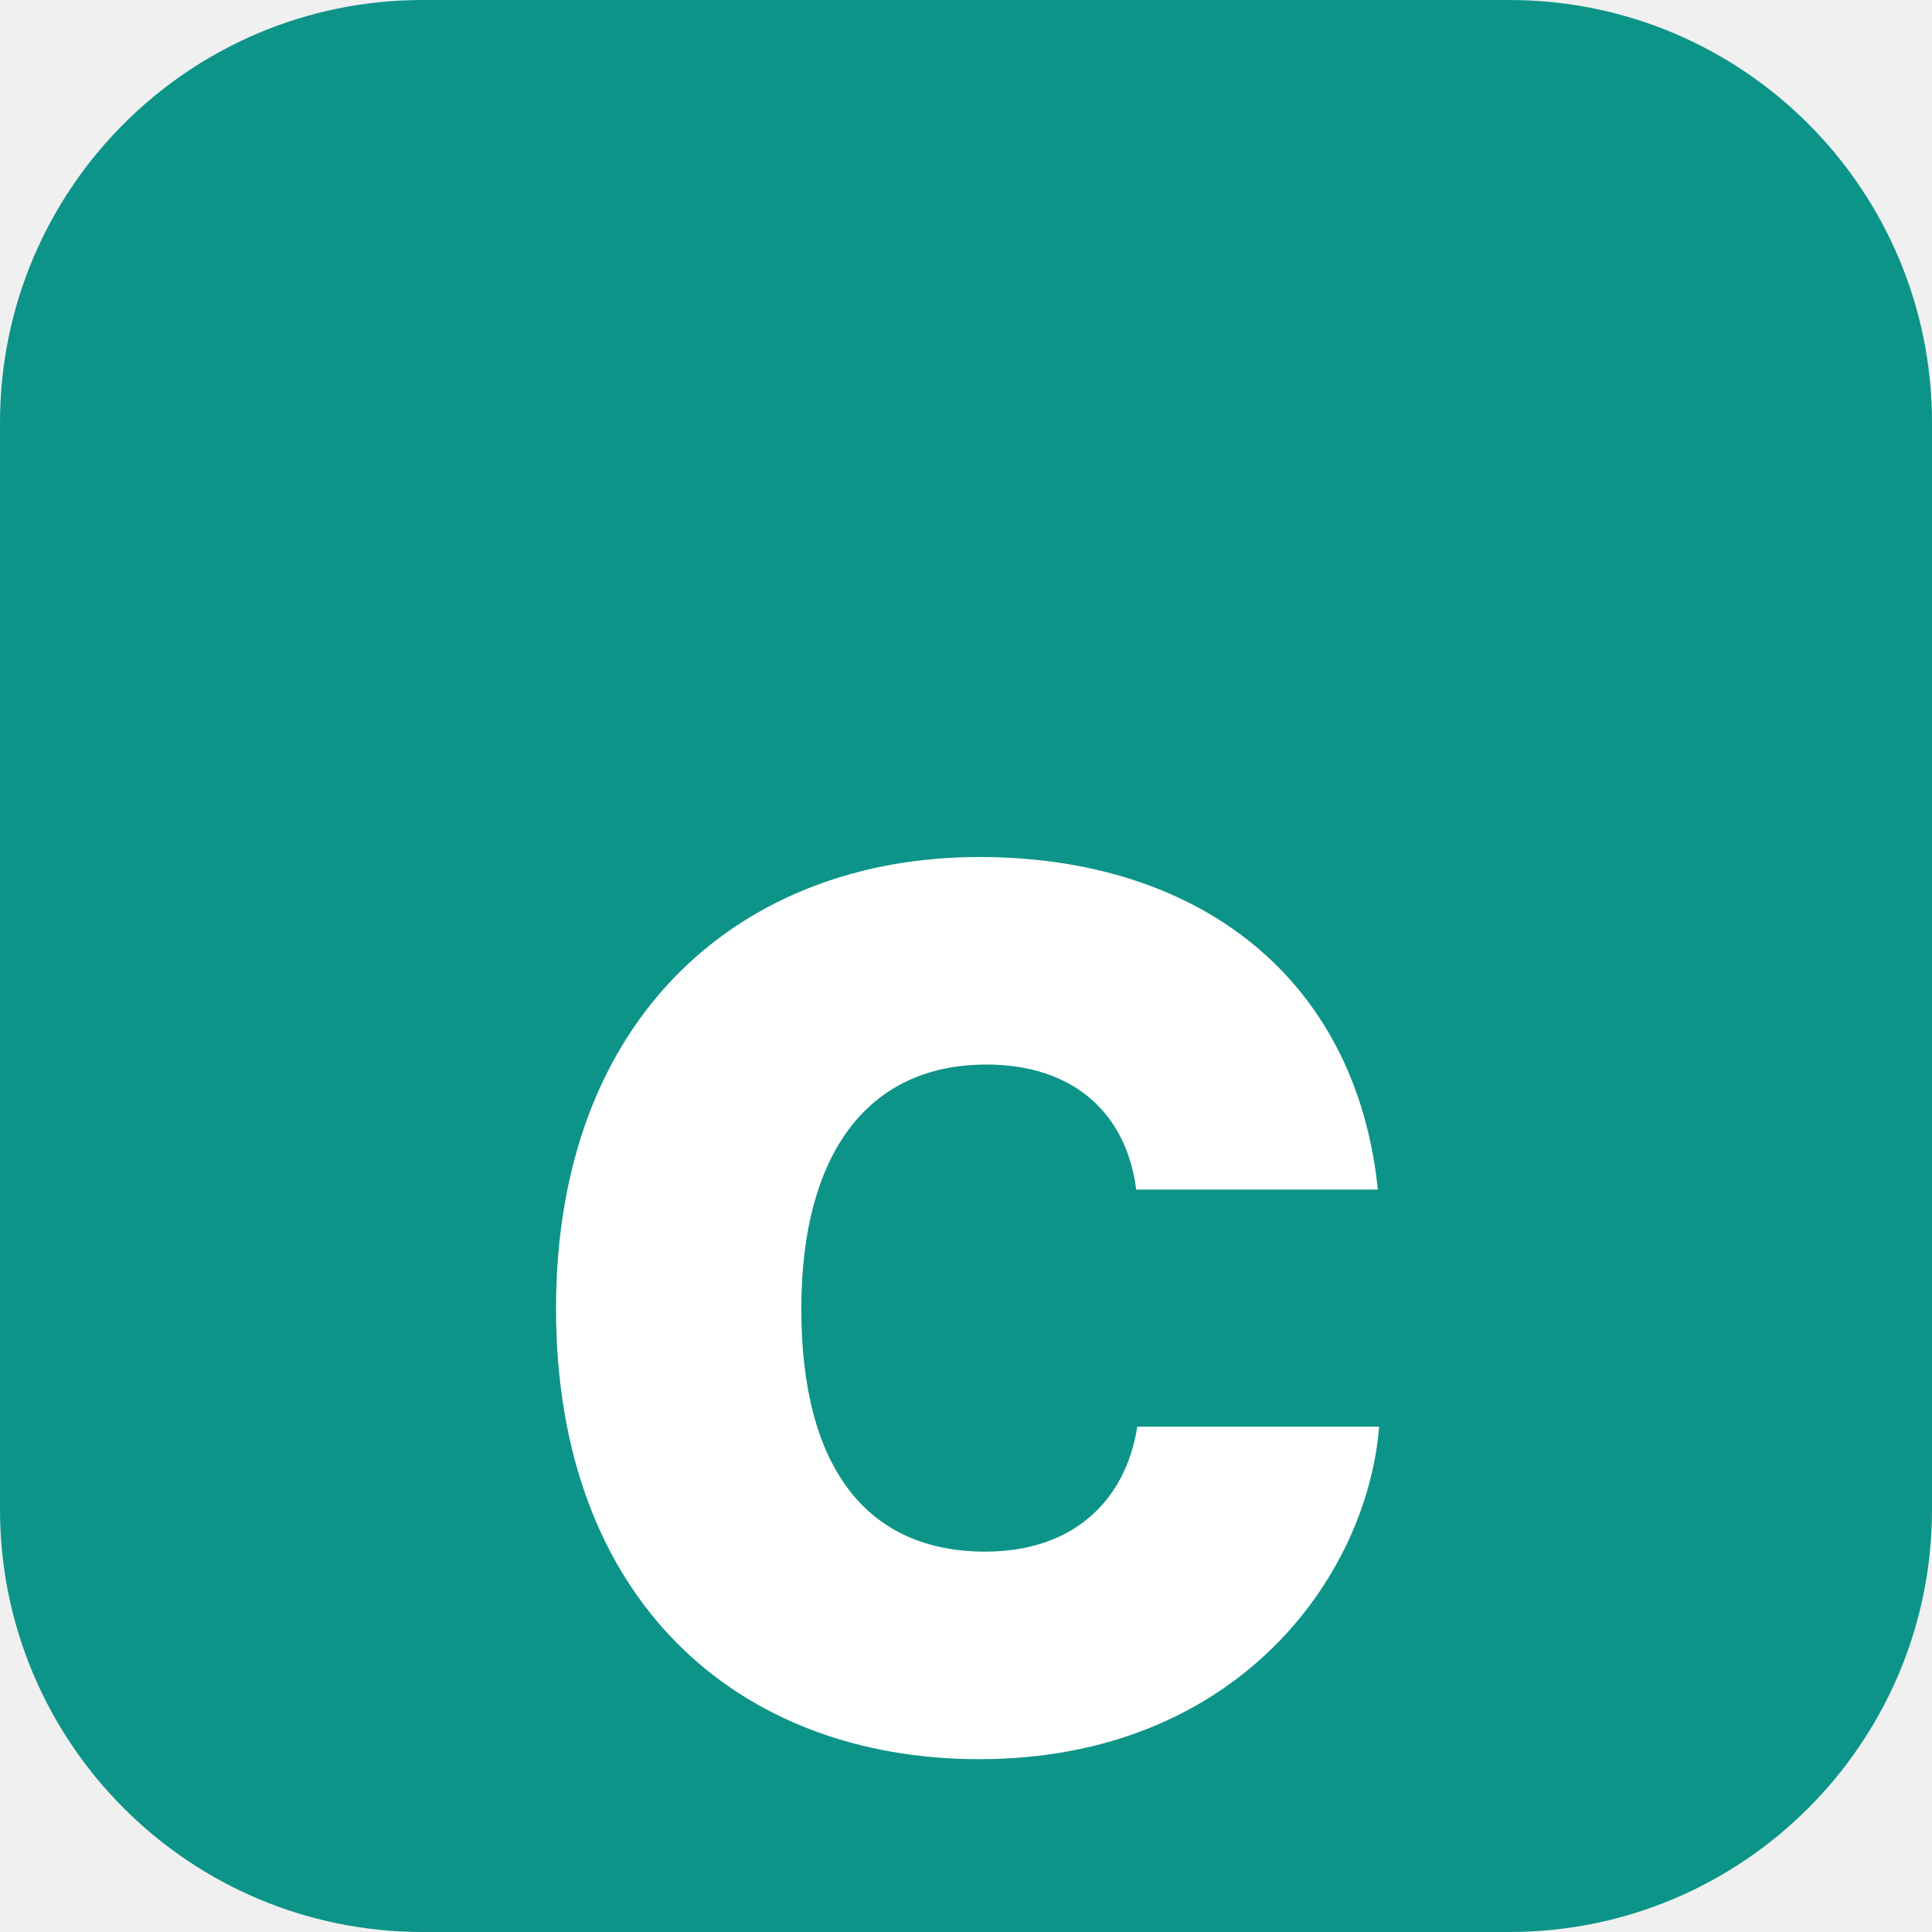
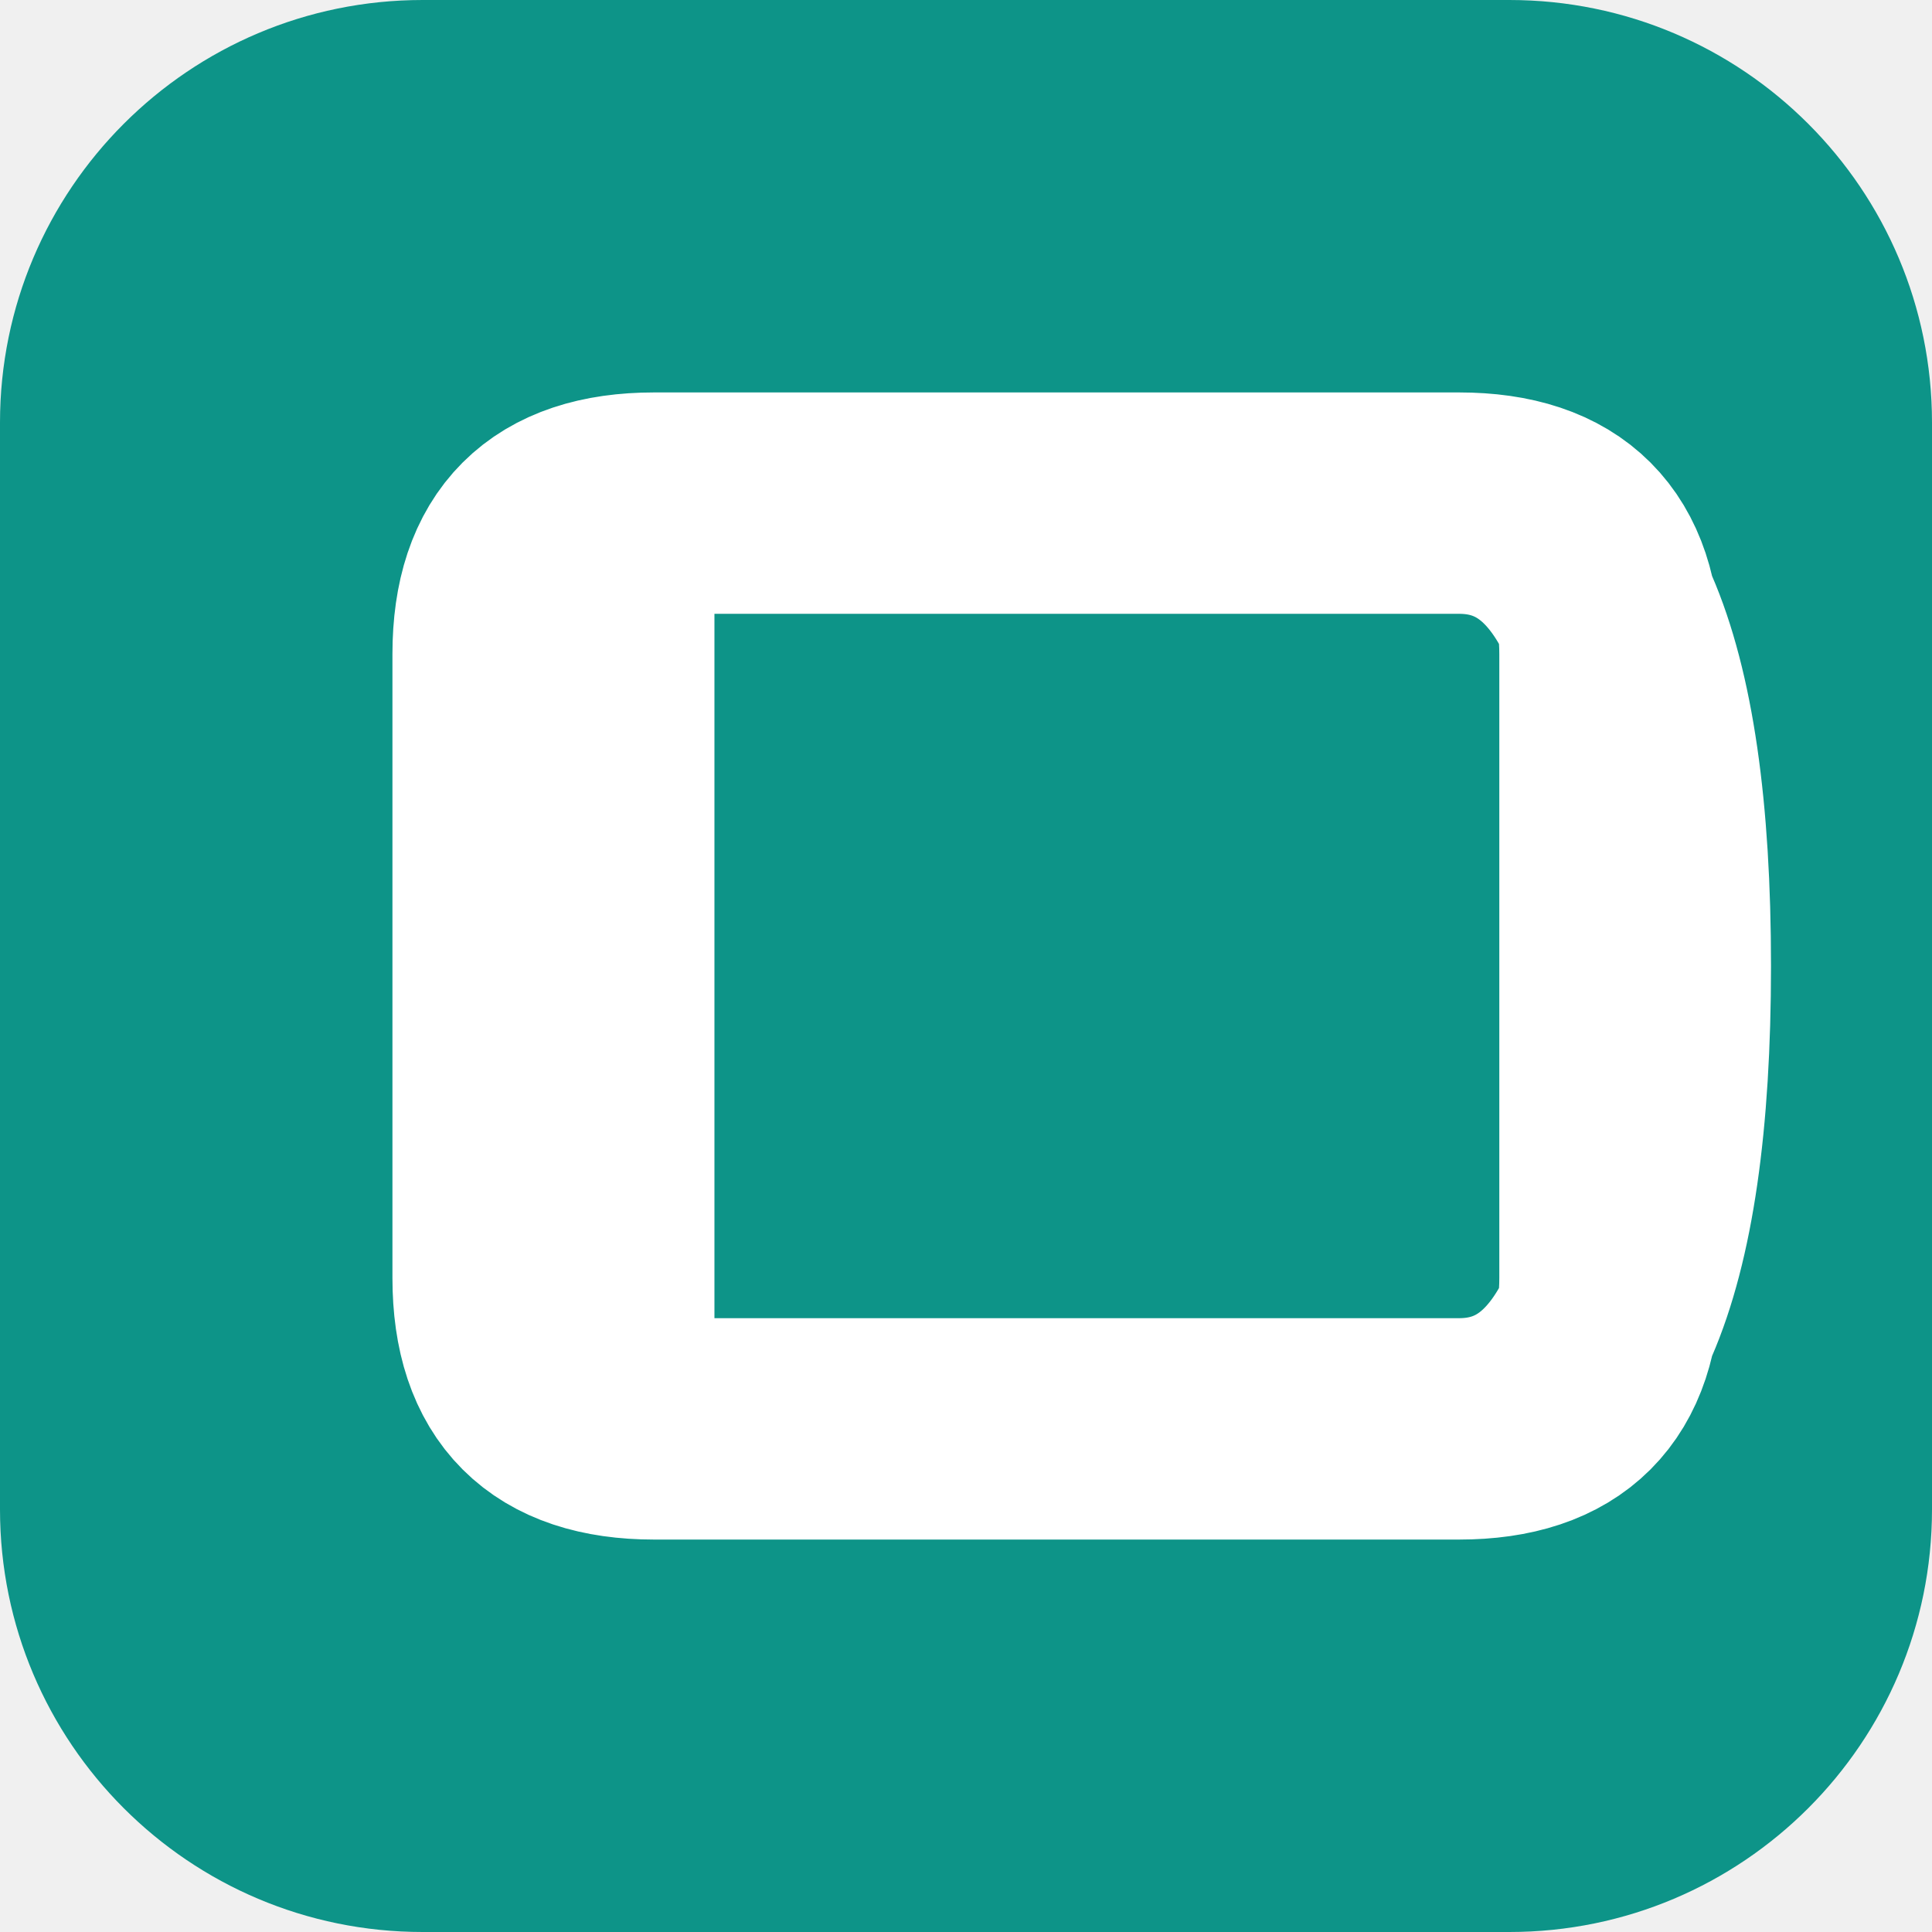
<svg xmlns="http://www.w3.org/2000/svg" viewBox="0 0 192 192" width="192" height="192">
  <rect width="192" height="192" rx="42" fill="#0d9488" />
-   <text x="96" y="130" text-anchor="middle" dominant-baseline="central" font-family="-apple-system, BlinkMacSystemFont, 'Segoe UI', system-ui, sans-serif" font-size="120" font-weight="900" fill="white" letter-spacing="0">C</text>
+   <path d="M 145 50 Q 165 50 165 96 Q 165 142 145 142 L 65 142 Q 50 142 50 127 L 50 65 Q 50 50 65 50 L 145 50 M 145 50 L 65 50 Q 60 50 60 55 L 60 137 Q 60 142 65 142 L 145 142 Q 160 142 160 127 L 160 65 Q 160 50 145 50" fill="none" stroke="white" stroke-width="22" stroke-linecap="round" stroke-linejoin="round" />
</svg>
